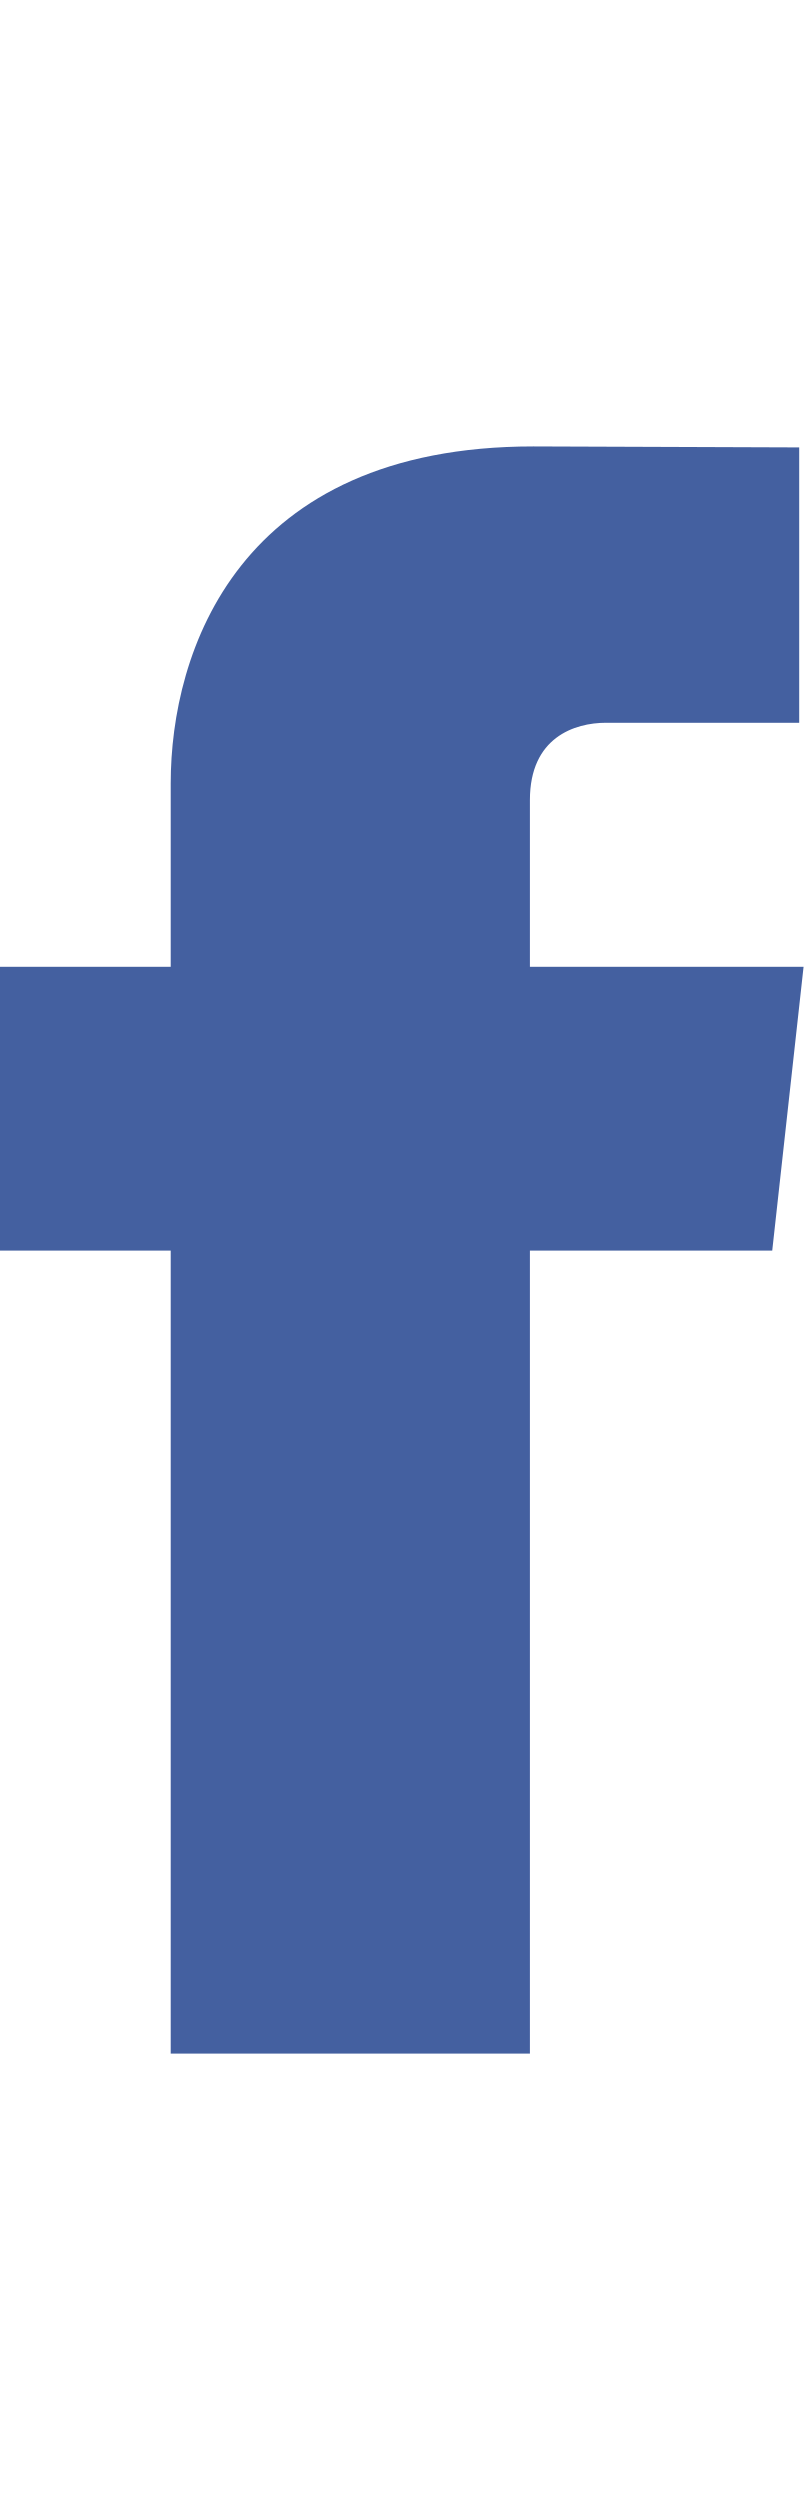
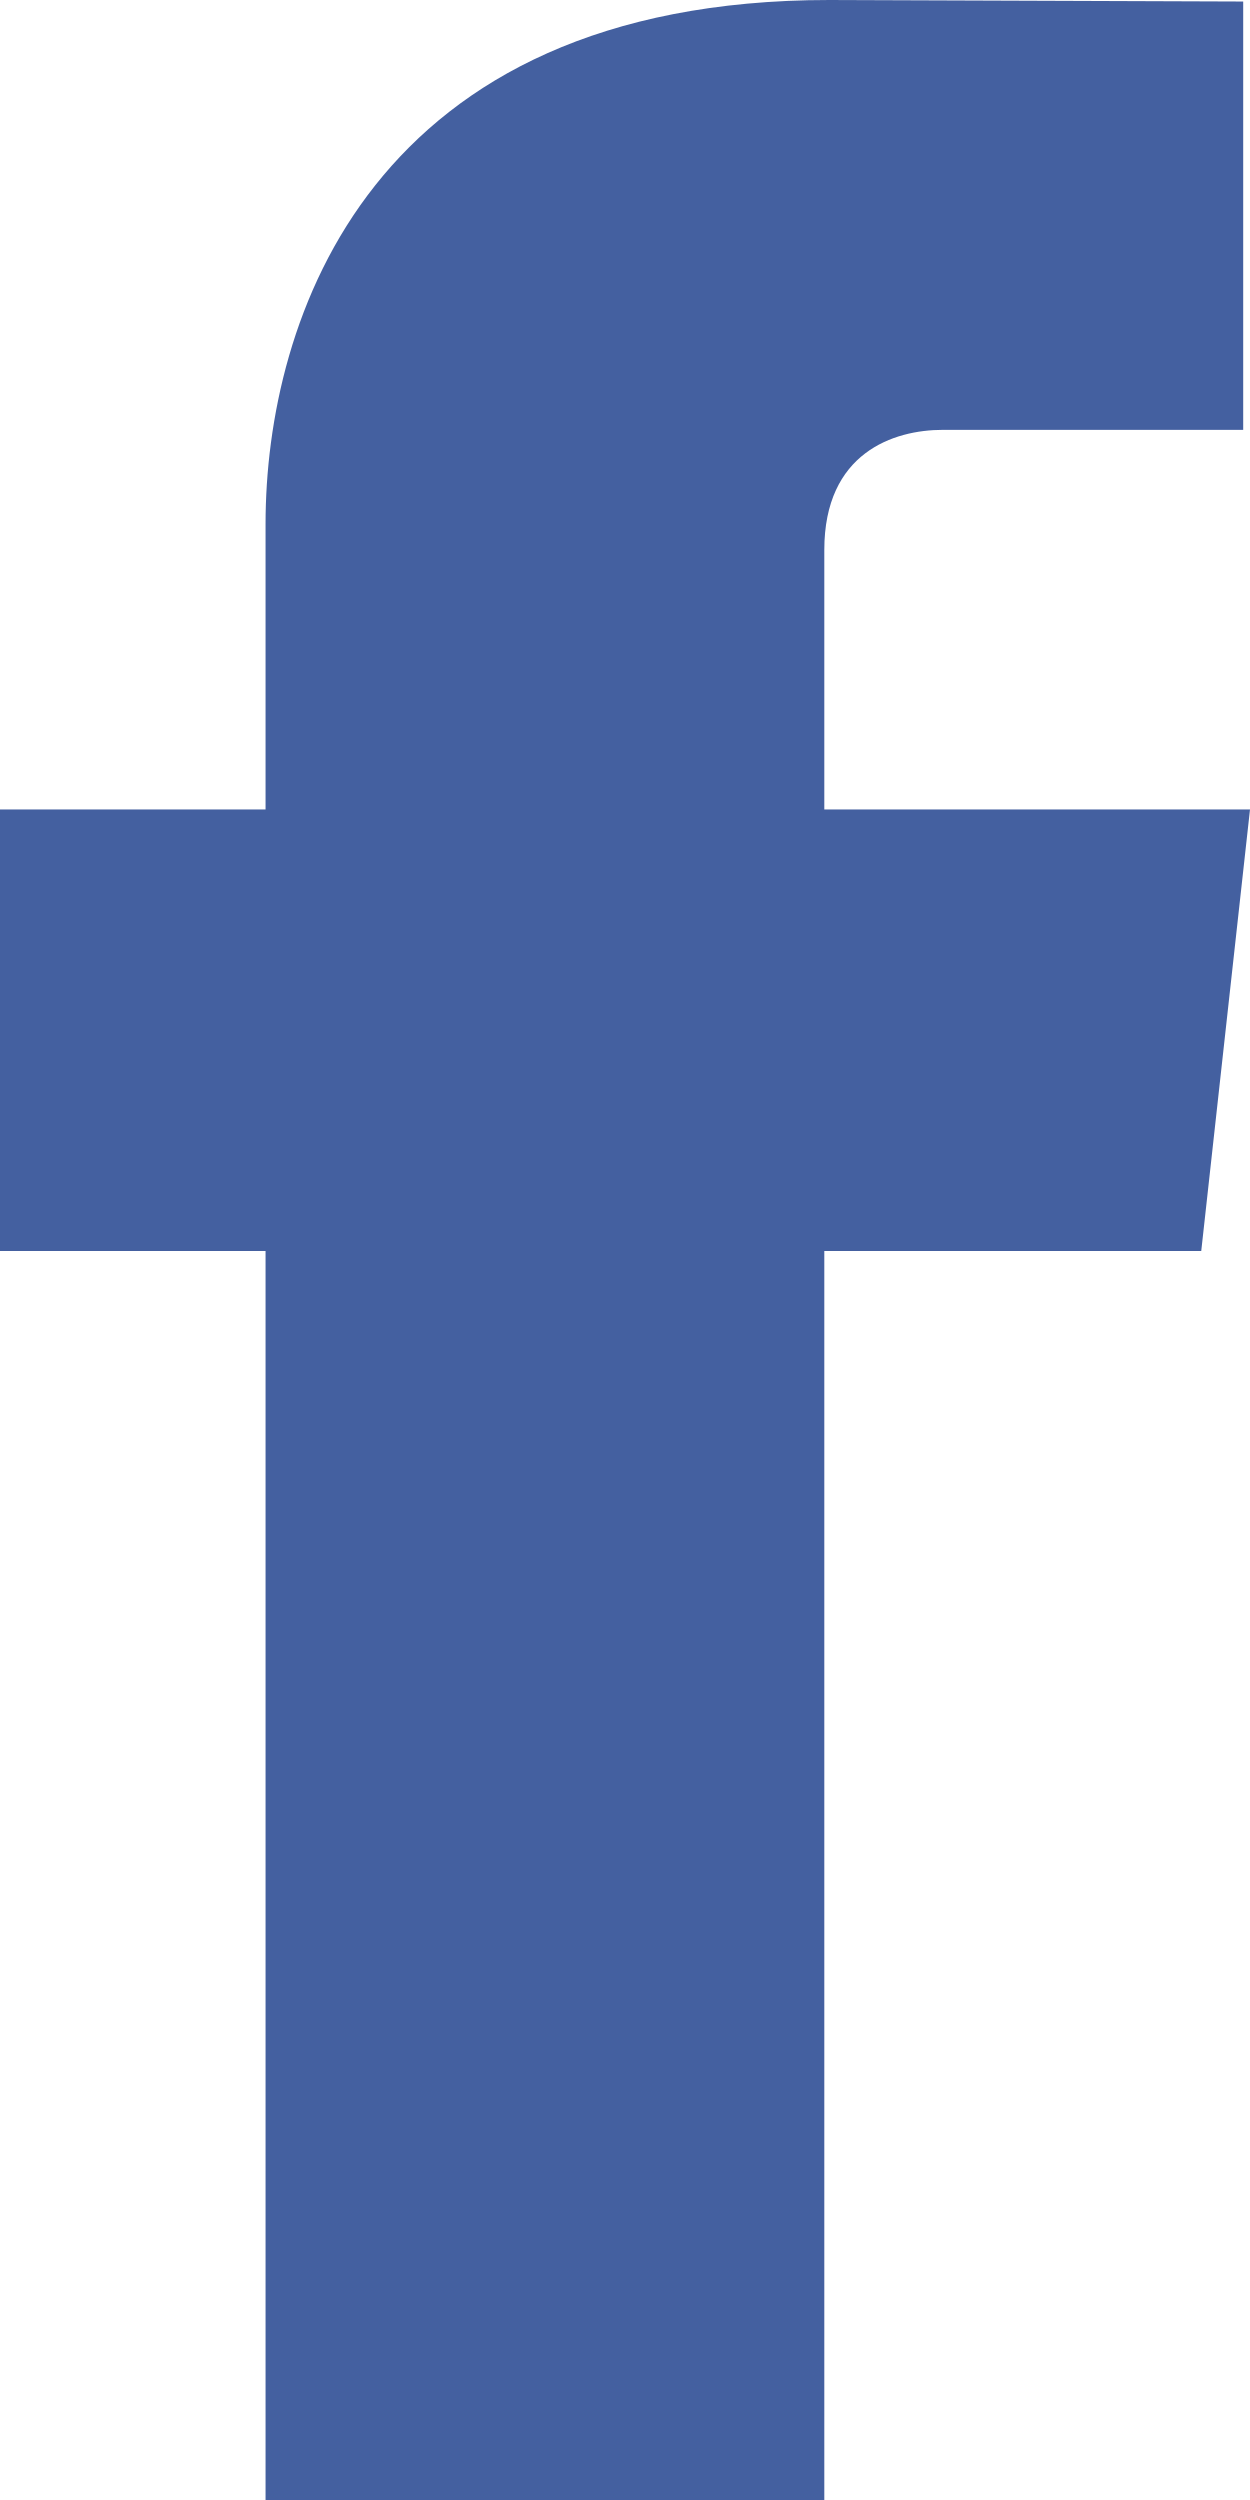
- <svg xmlns="http://www.w3.org/2000/svg" width="9" height="28" viewBox="0 0 9 18" fill="none">
+ <svg xmlns="http://www.w3.org/2000/svg" width="9" height="18" viewBox="0 0 9 18" fill="none">
  <path d="M9 5.828H5.935V3.96C5.935 3.259 6.435 3.095 6.788 3.095C7.139 3.095 8.951 3.095 8.951 3.095V0.011L5.972 0C2.665 0 1.912 2.3 1.912 3.773V5.828H0V9.007H1.912C1.912 13.085 1.912 18 1.912 18H5.935C5.935 18 5.935 13.037 5.935 9.007H8.649L9 5.828Z" fill="#4460A0" />
</svg>
